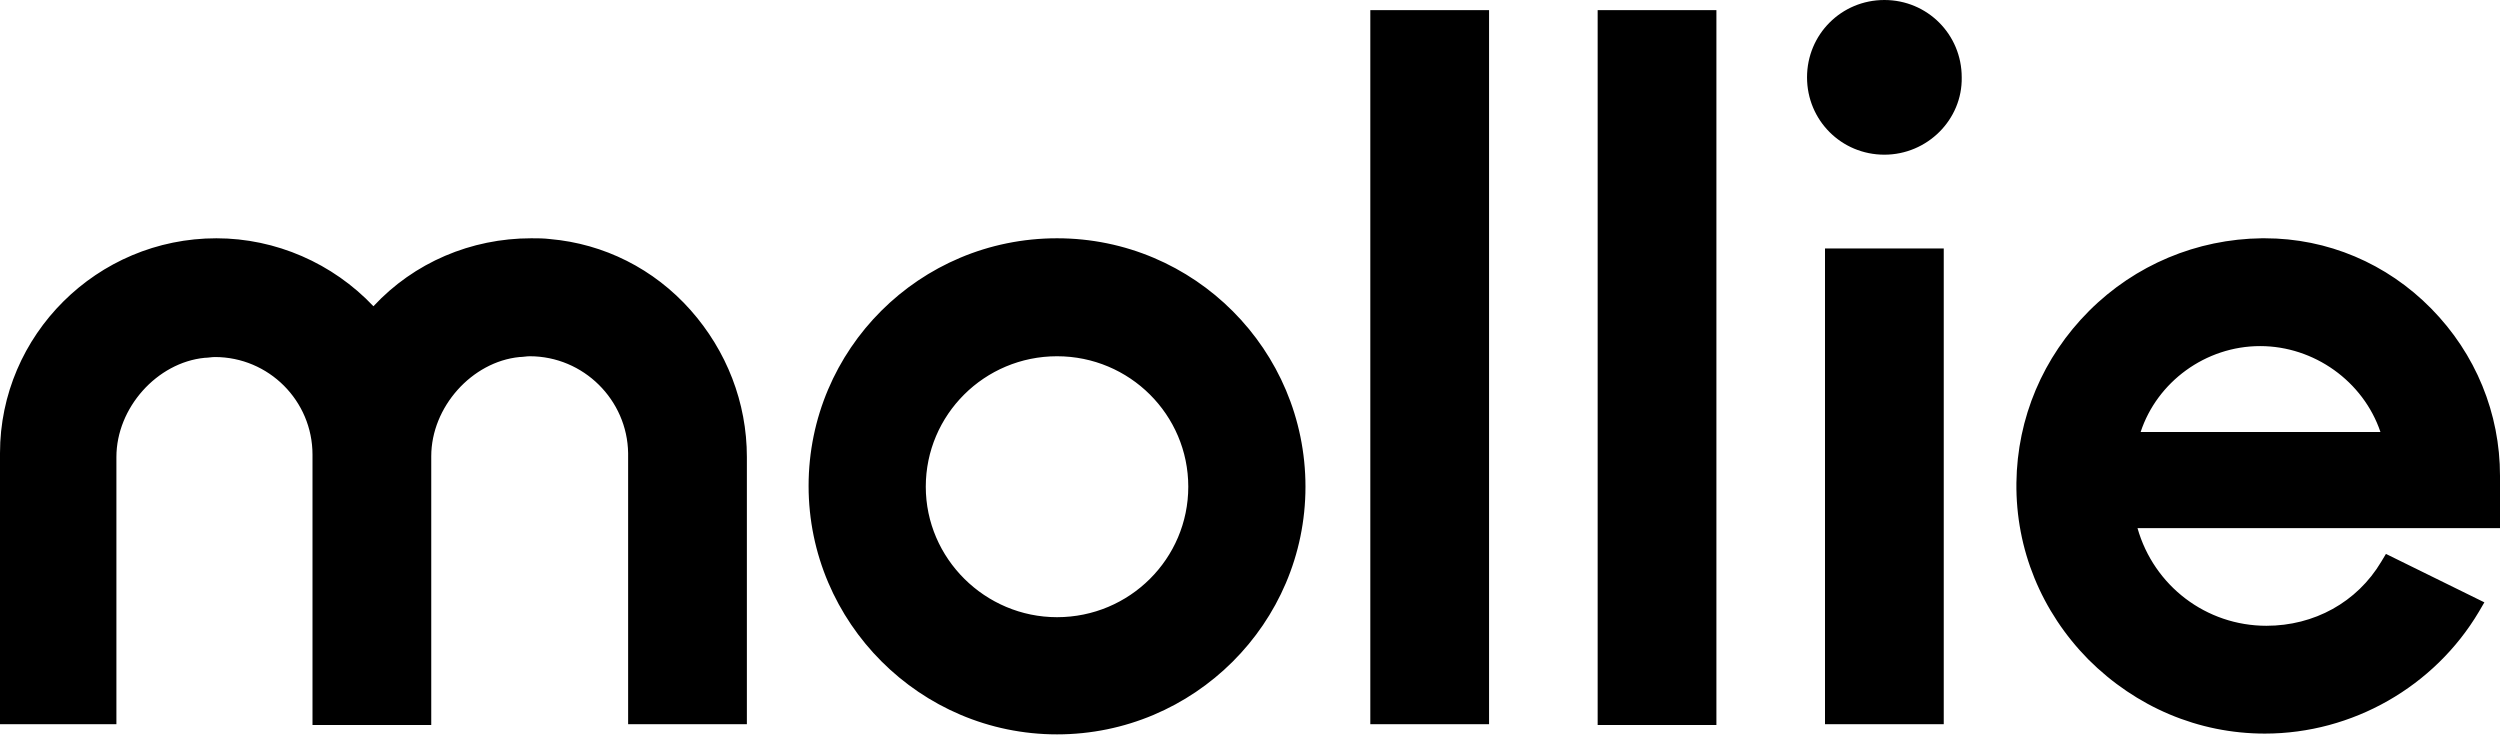
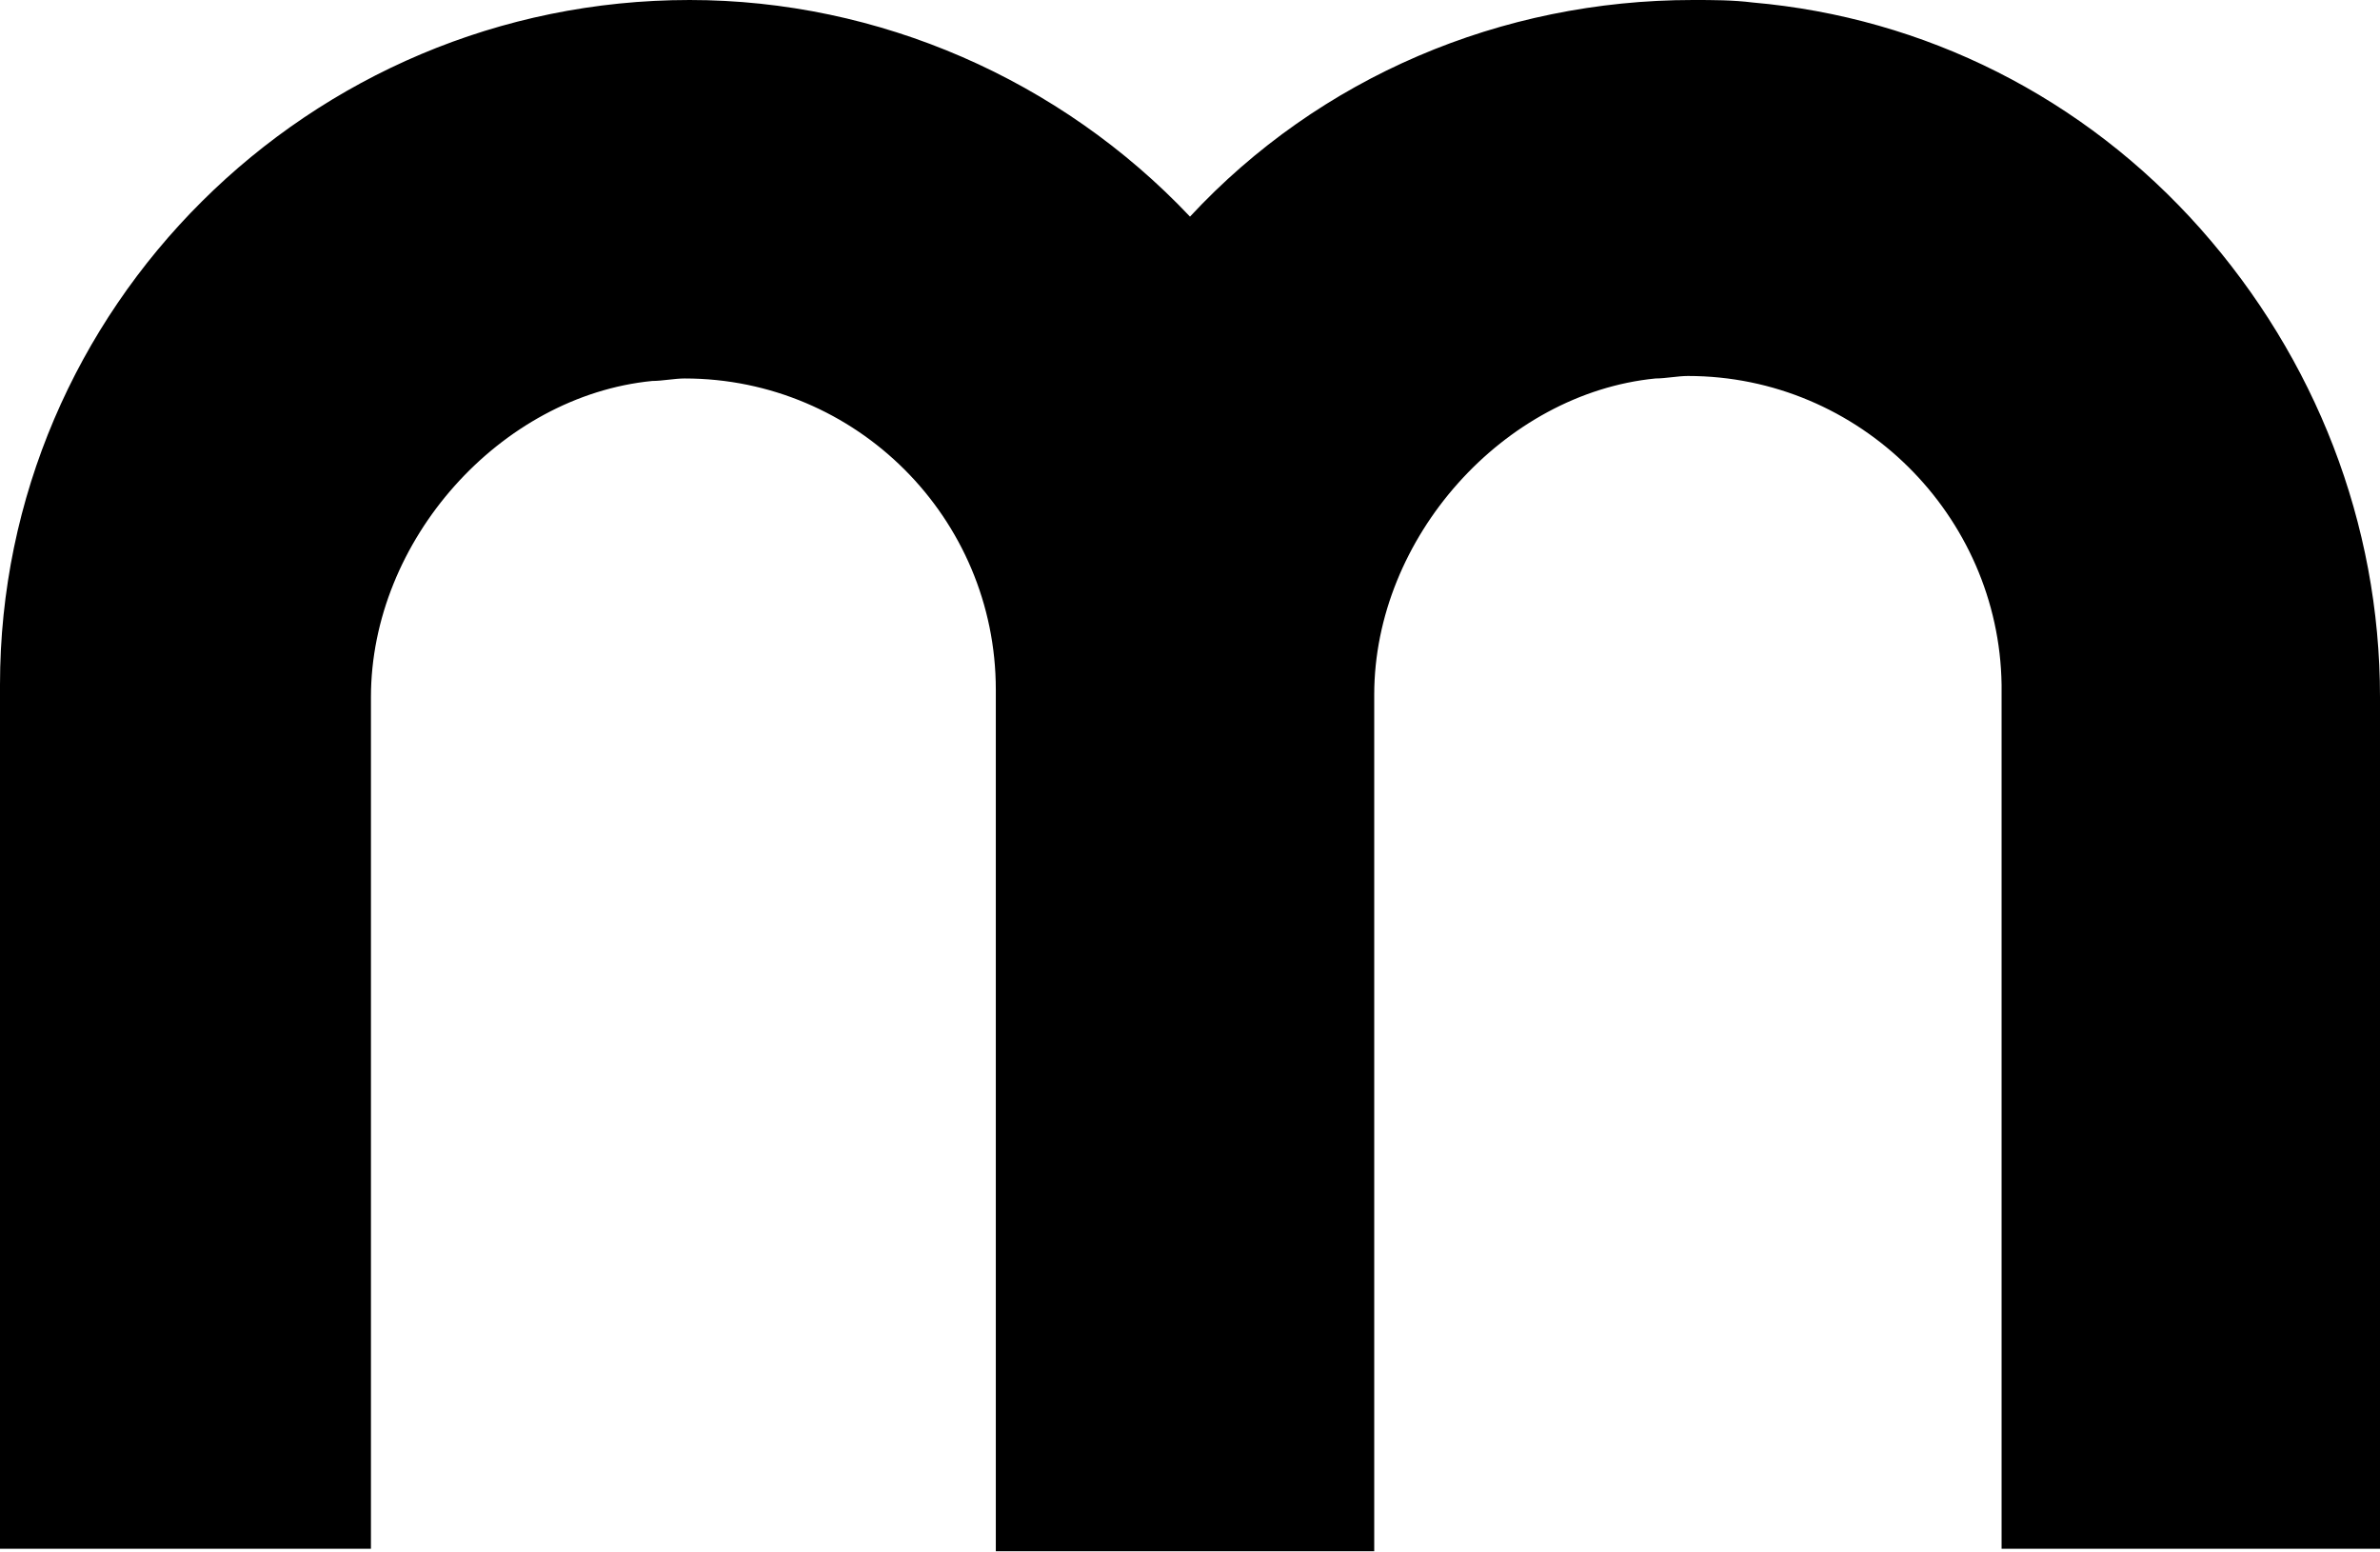
- <svg xmlns="http://www.w3.org/2000/svg" viewBox="0 0 320 94" role="img">
-   <path fill="currentColor" fill-rule="evenodd" clip-rule="evenodd" d="M289.3,44.3c6.9,0,13.2,4.5,15.4,11h-30.7C276.1,48.9,282.3,44.3,289.3,44.3z M320,60.9c0-8-3.1-15.6-8.8-21.4c-5.7-5.8-13.3-9-21.3-9h-0.4c-8.3,0.1-16.2,3.4-22.1,9.3c-5.9,5.9-9.2,13.7-9.3,22c-0.1,8.5,3.2,16.5,9.2,22.6c6.1,6.1,14.1,9.5,22.6,9.5h0c11.2,0,21.7-6,27.4-15.6l0.7-1.2l-12.6-6.2l-0.6,1c-3.1,5.2-8.6,8.2-14.7,8.2c-7.7,0-14.4-5.1-16.5-12.5H320V60.9z M241.2,19.8c-5.5,0-9.9-4.4-9.9-9.9c0-5.5,4.4-9.9,9.9-9.9s9.9,4.4,9.9,9.9C251.2,15.3,246.7,19.8,241.2,19.8z M233.6,92.7h15.2V31.8h-15.2V92.7z M204.5,1.3h15.2v91.5h-15.2V1.3z M175.4,92.7h15.2V1.3h-15.2V92.7z M135.3,79c-9.2,0-16.8-7.5-16.8-16.7c0-9.2,7.5-16.7,16.8-16.7s16.8,7.5,16.8,16.7C152.1,71.5,144.6,79,135.3,79z M135.3,30.5c-17.6,0-31.8,14.2-31.8,31.7S117.8,94,135.3,94c17.5,0,31.8-14.2,31.8-31.7S152.9,30.5,135.3,30.5z M70.4,30.6c-0.8-0.1-1.6-0.1-2.4-0.1c-7.7,0-15,3.1-20.2,8.7c-5.2-5.5-12.5-8.7-20.1-8.7C12.4,30.5,0,42.9,0,58v34.7h14.9V58.5c0-6.3,5.2-12.1,11.3-12.7c0.4,0,0.9-0.1,1.3-0.1c6.9,0,12.5,5.6,12.5,12.5v34.6h15.2V58.4c0-6.3,5.2-12.1,11.3-12.7c0.4,0,0.9-0.1,1.3-0.1c6.9,0,12.5,5.6,12.6,12.4v34.7h15.2V58.5c0-7-2.6-13.6-7.2-18.8C83.7,34.4,77.3,31.2,70.4,30.6z" />
+ <svg xmlns="http://www.w3.org/2000/svg" viewBox="0 30.5 95.6 62.3" role="img">
+   <path fill="currentColor" fill-rule="evenodd" clip-rule="evenodd" d="M70.4,30.6c-0.8-0.1-1.6-0.1-2.4-0.1c-7.7,0-15,3.1-20.2,8.7c-5.2-5.5-12.5-8.7-20.1-8.7C12.4,30.5,0,42.9,0,58v34.7h14.9V58.5c0-6.3,5.2-12.1,11.3-12.7c0.4,0,0.9-0.1,1.3-0.1c6.9,0,12.5,5.6,12.5,12.5v34.6h15.2V58.4c0-6.3,5.2-12.1,11.3-12.7c0.4,0,0.9-0.1,1.3-0.1c6.9,0,12.5,5.6,12.6,12.4v34.7h15.2V58.5c0-7-2.6-13.6-7.2-18.8C83.7,34.4,77.3,31.2,70.4,30.6z" />
</svg>
